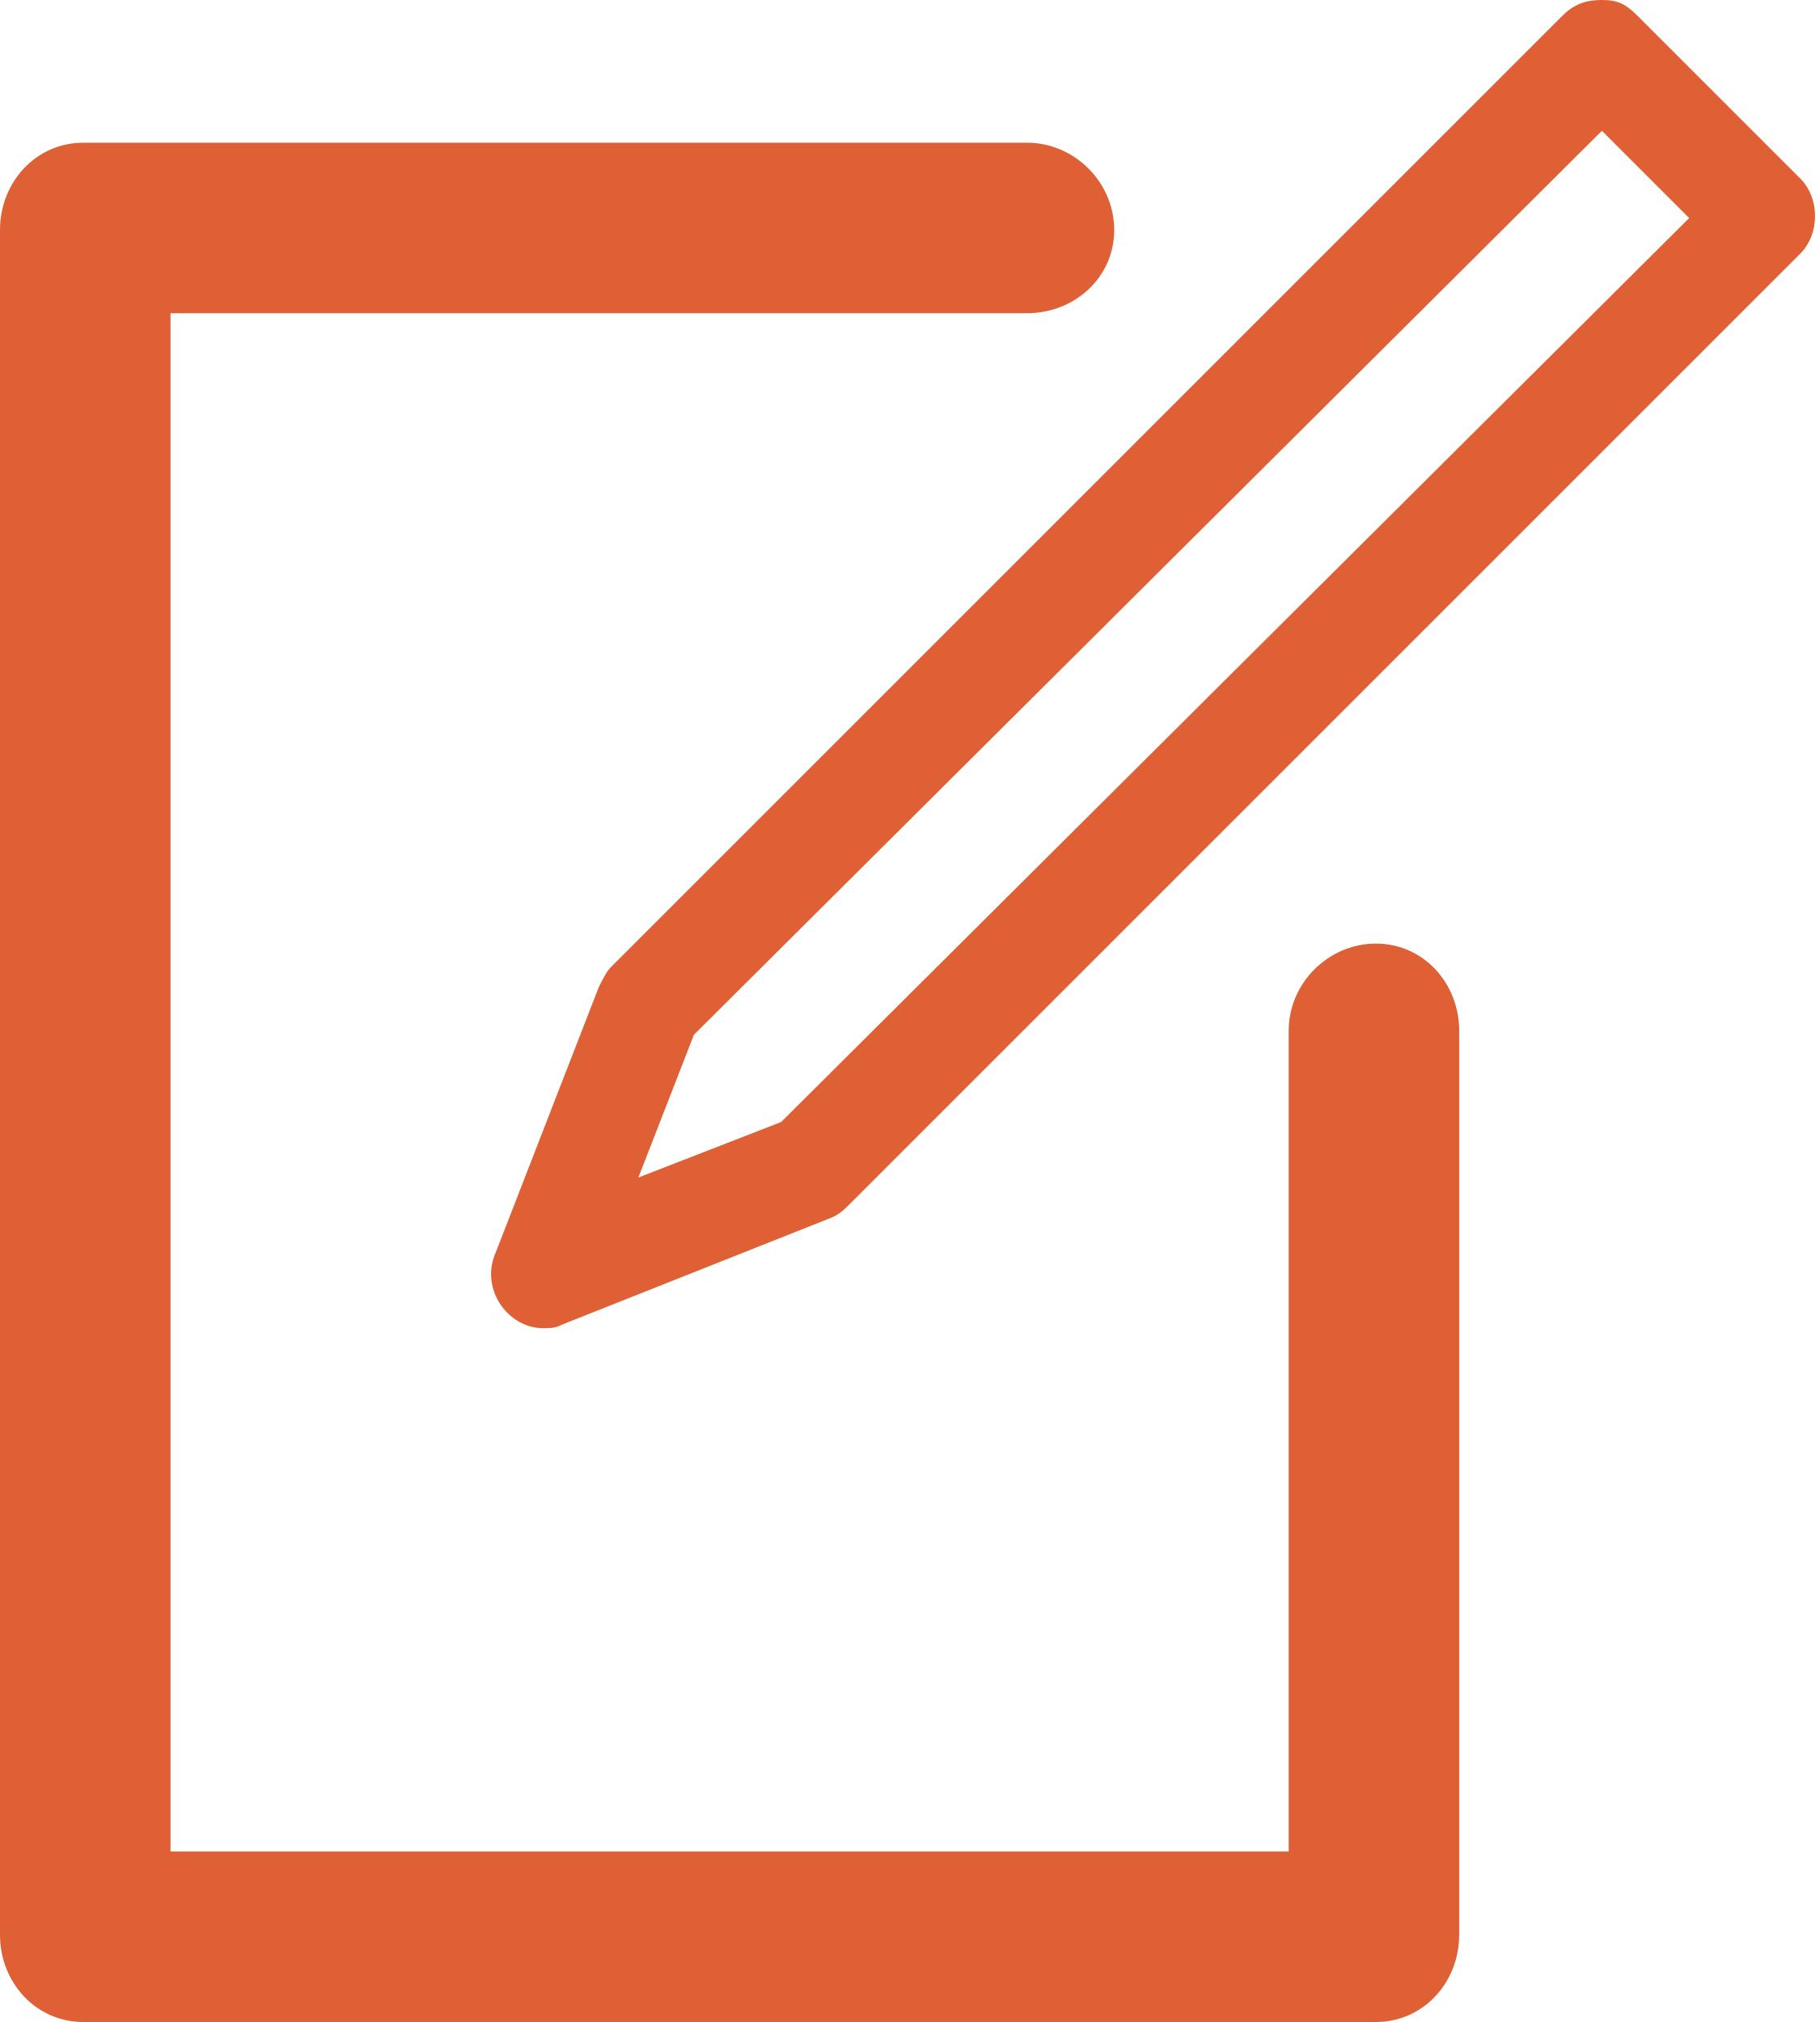
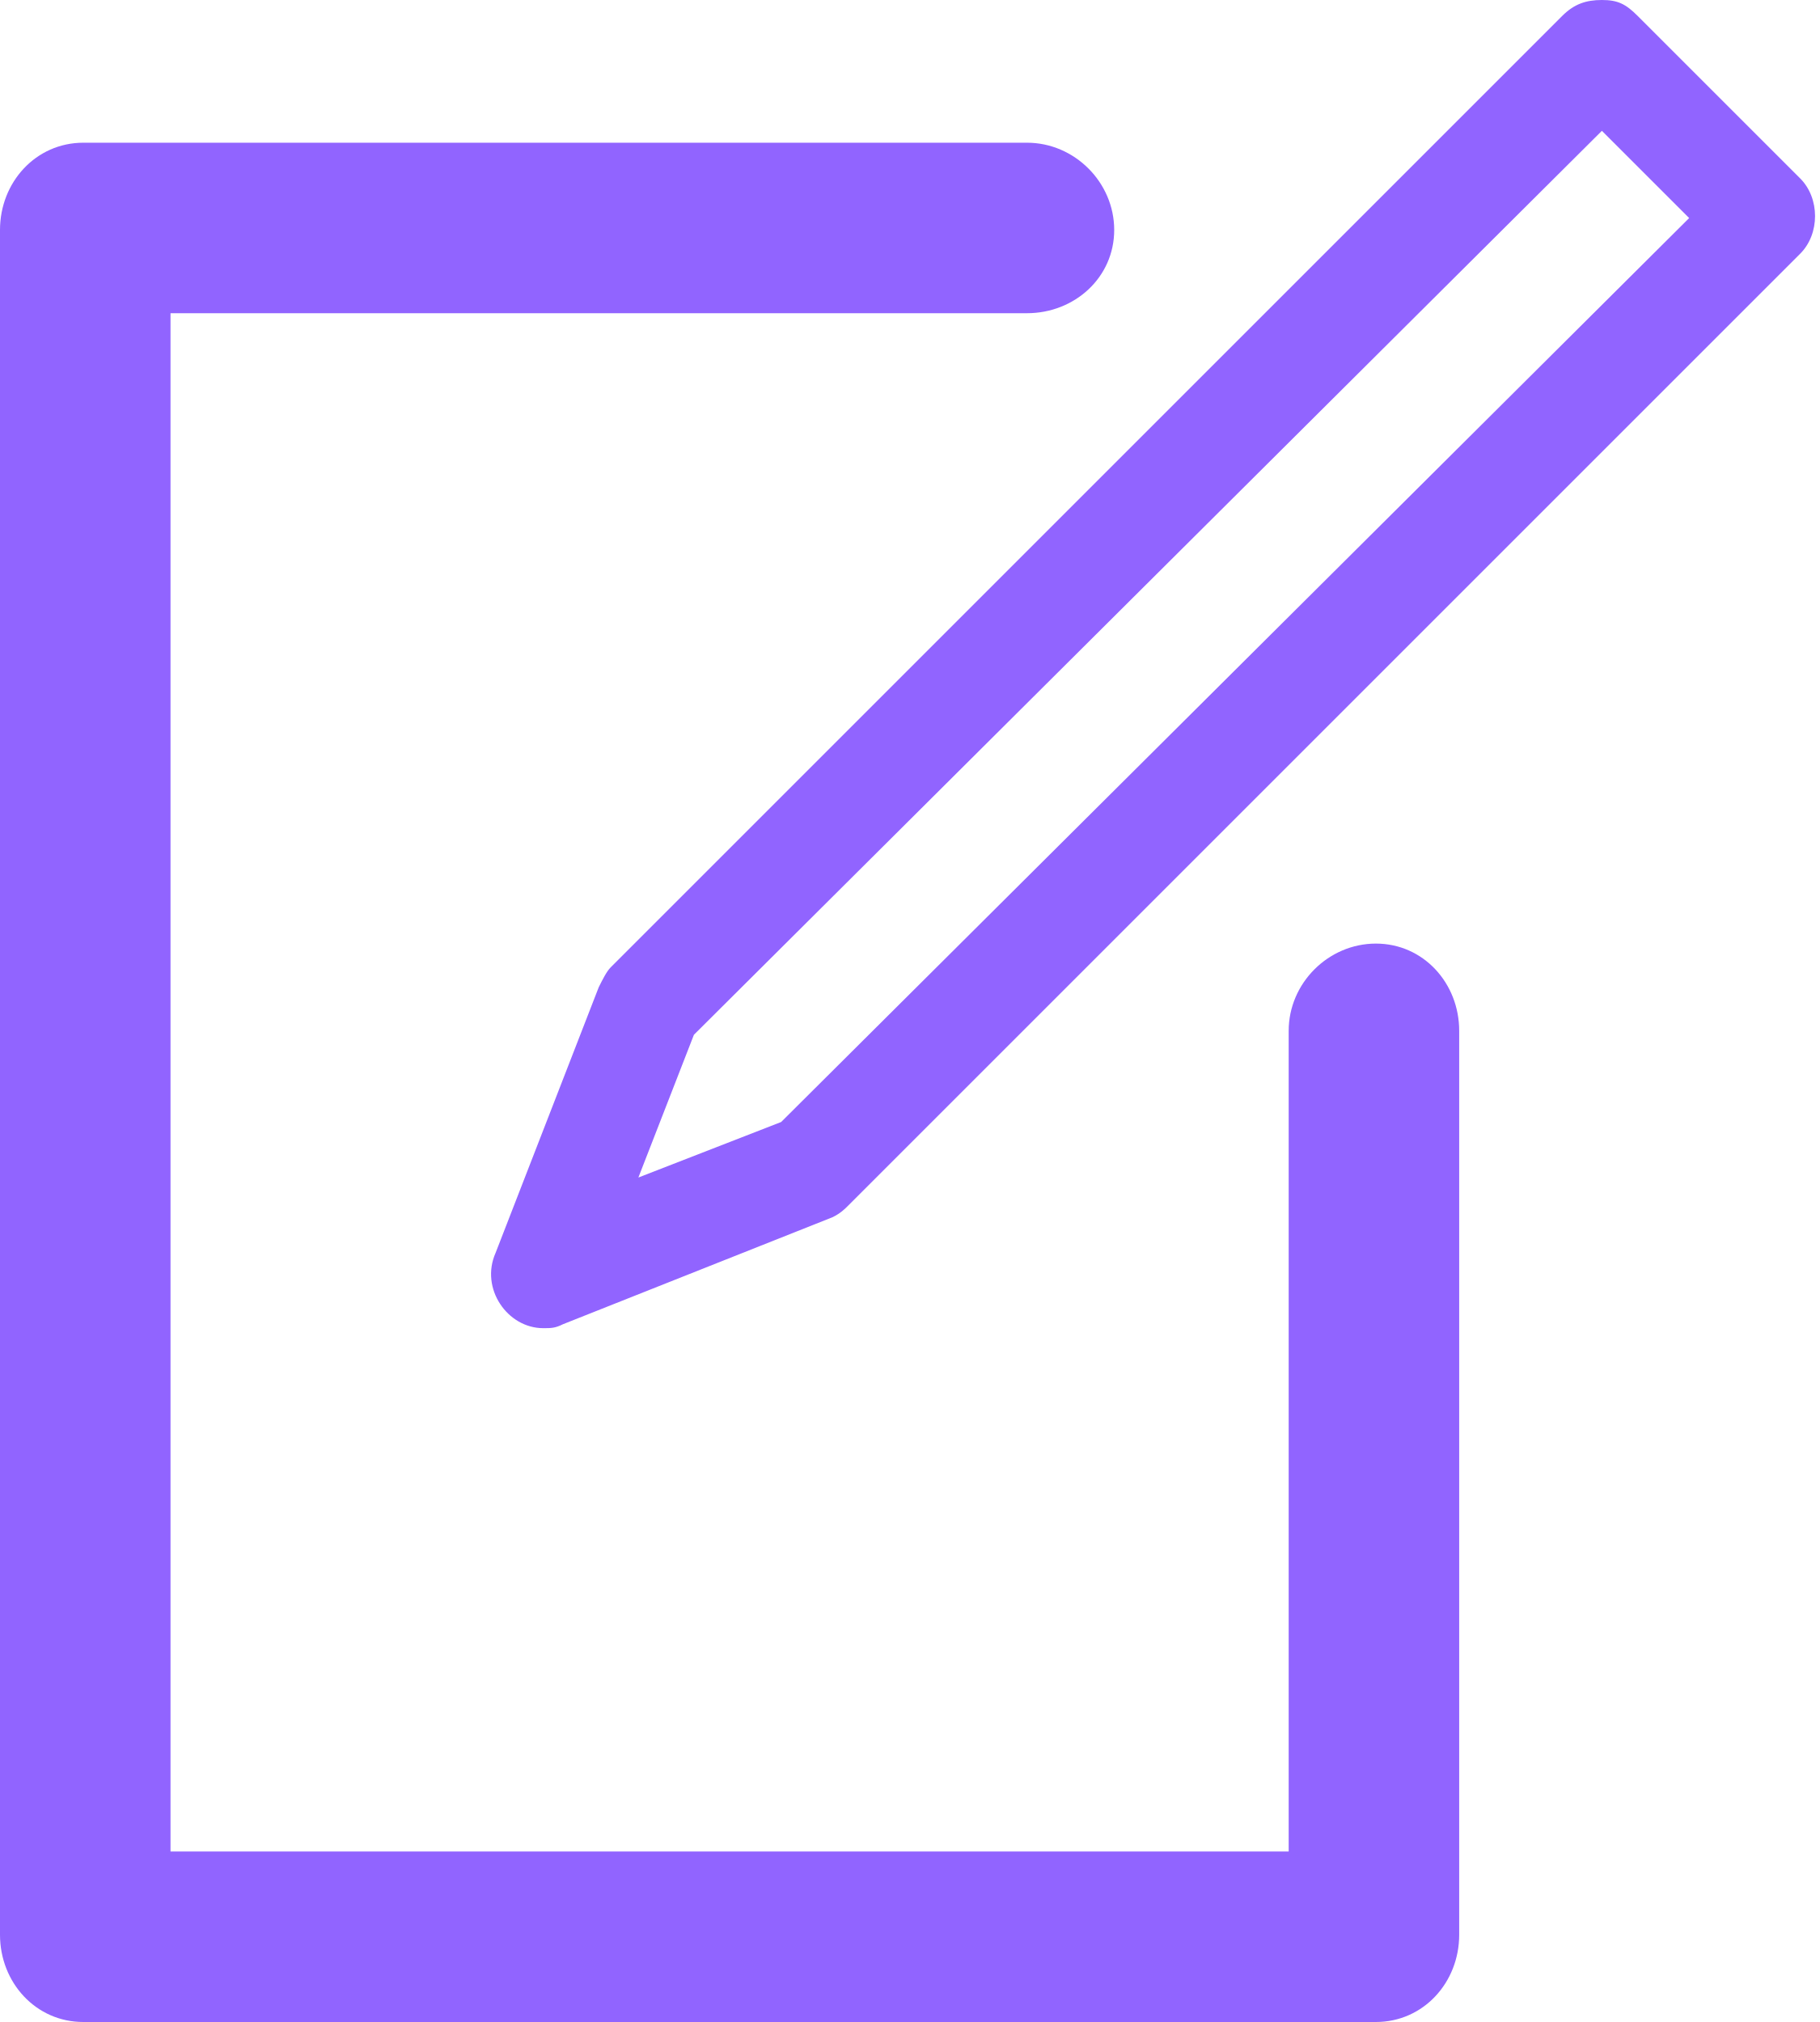
<svg xmlns="http://www.w3.org/2000/svg" width="45" height="50">
-   <g fill="#E06035" fill-rule="nonzero">
+   <g fill="#9164ff" fill-rule="nonzero">
    <path d="M44.51 4.412 40.49.392C40.196.098 40 0 39.608 0s-.686.098-.98.392l-23.53 23.53c-.098.098-.196.294-.294.49l-2.55 6.568c-.391.883.295 1.863 1.177 1.863.196 0 .294 0 .49-.098l6.667-2.647c.196-.098.294-.196.392-.294l23.53-23.53c.49-.49.49-1.372 0-1.862ZM19.314 27.745l-3.53 1.373 1.373-3.53 22.45-22.353 2.158 2.157-22.451 22.353Z" />
    <path d="M34.02 23.333c-1.177 0-2.157.98-2.157 2.157v20.294H4.216V7.745h21.176c1.177 0 2.157-.882 2.157-2.059 0-1.176-.98-2.157-2.157-2.157H2.06C.882 3.53 0 4.51 0 5.686v42.157C0 49.02.882 50 2.059 50h31.96c1.177 0 2.06-.98 2.06-2.157V25.49c0-1.176-.883-2.157-2.06-2.157Z" />
  </g>
</svg>
